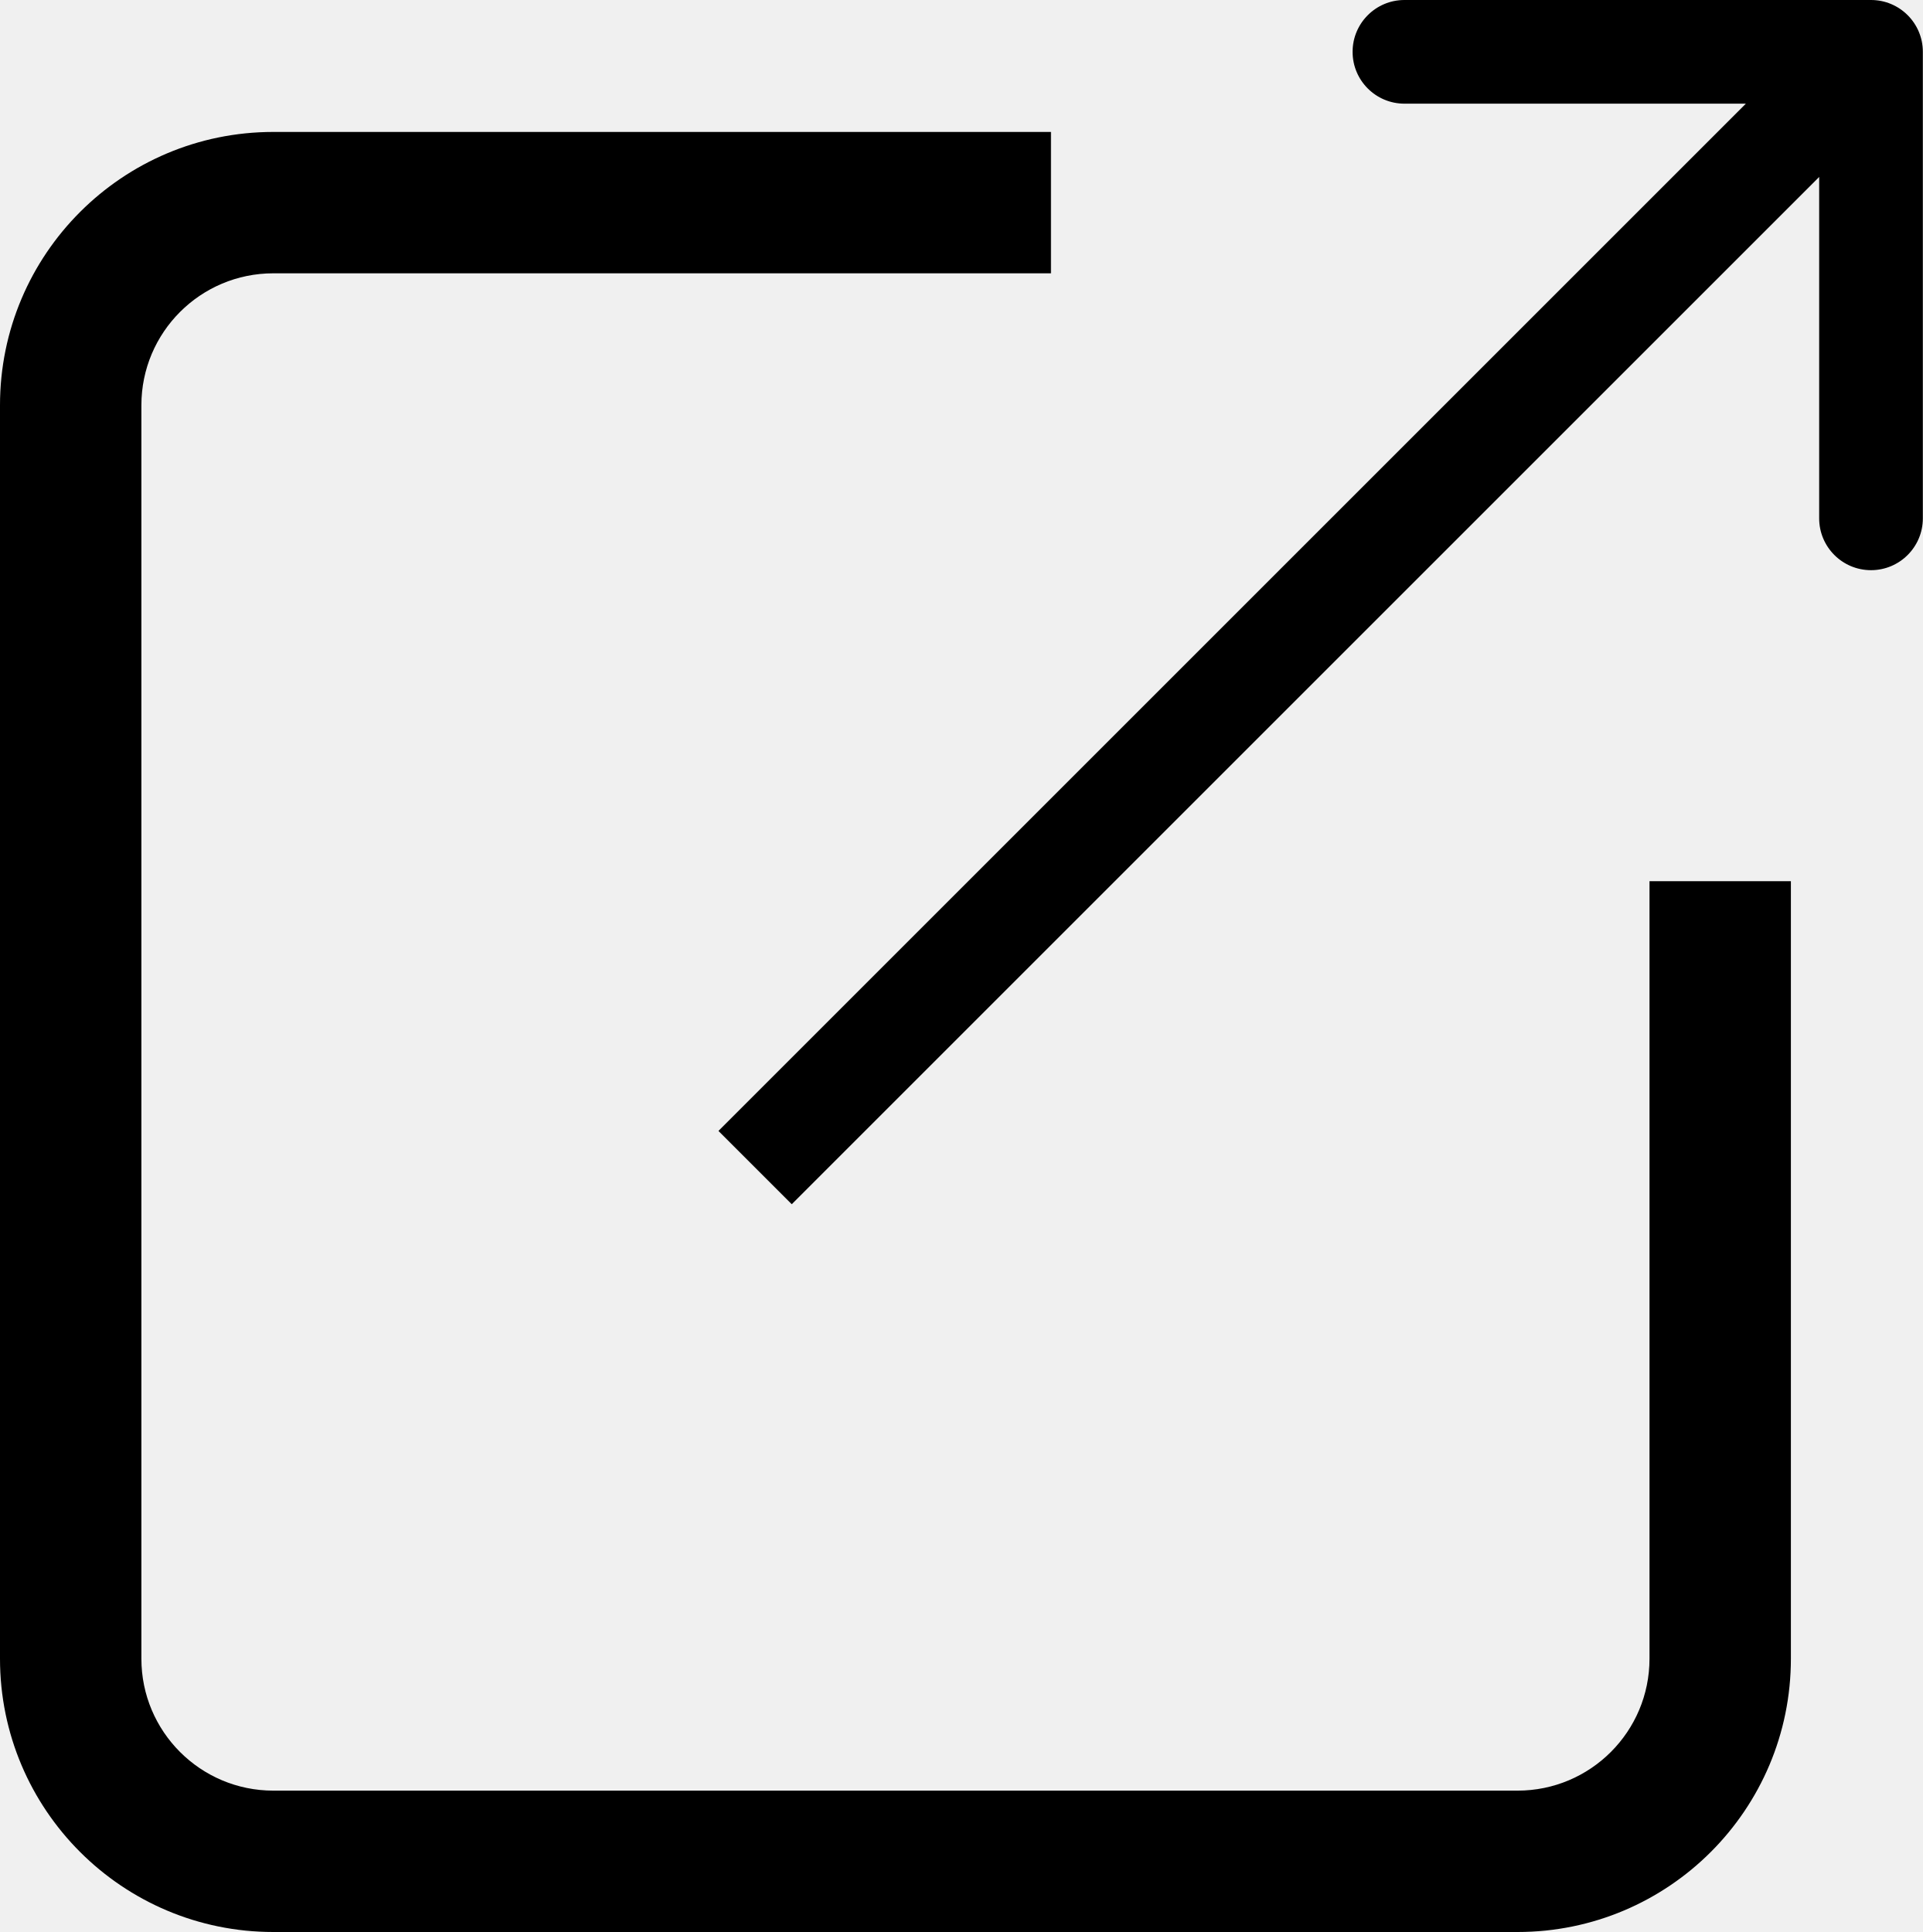
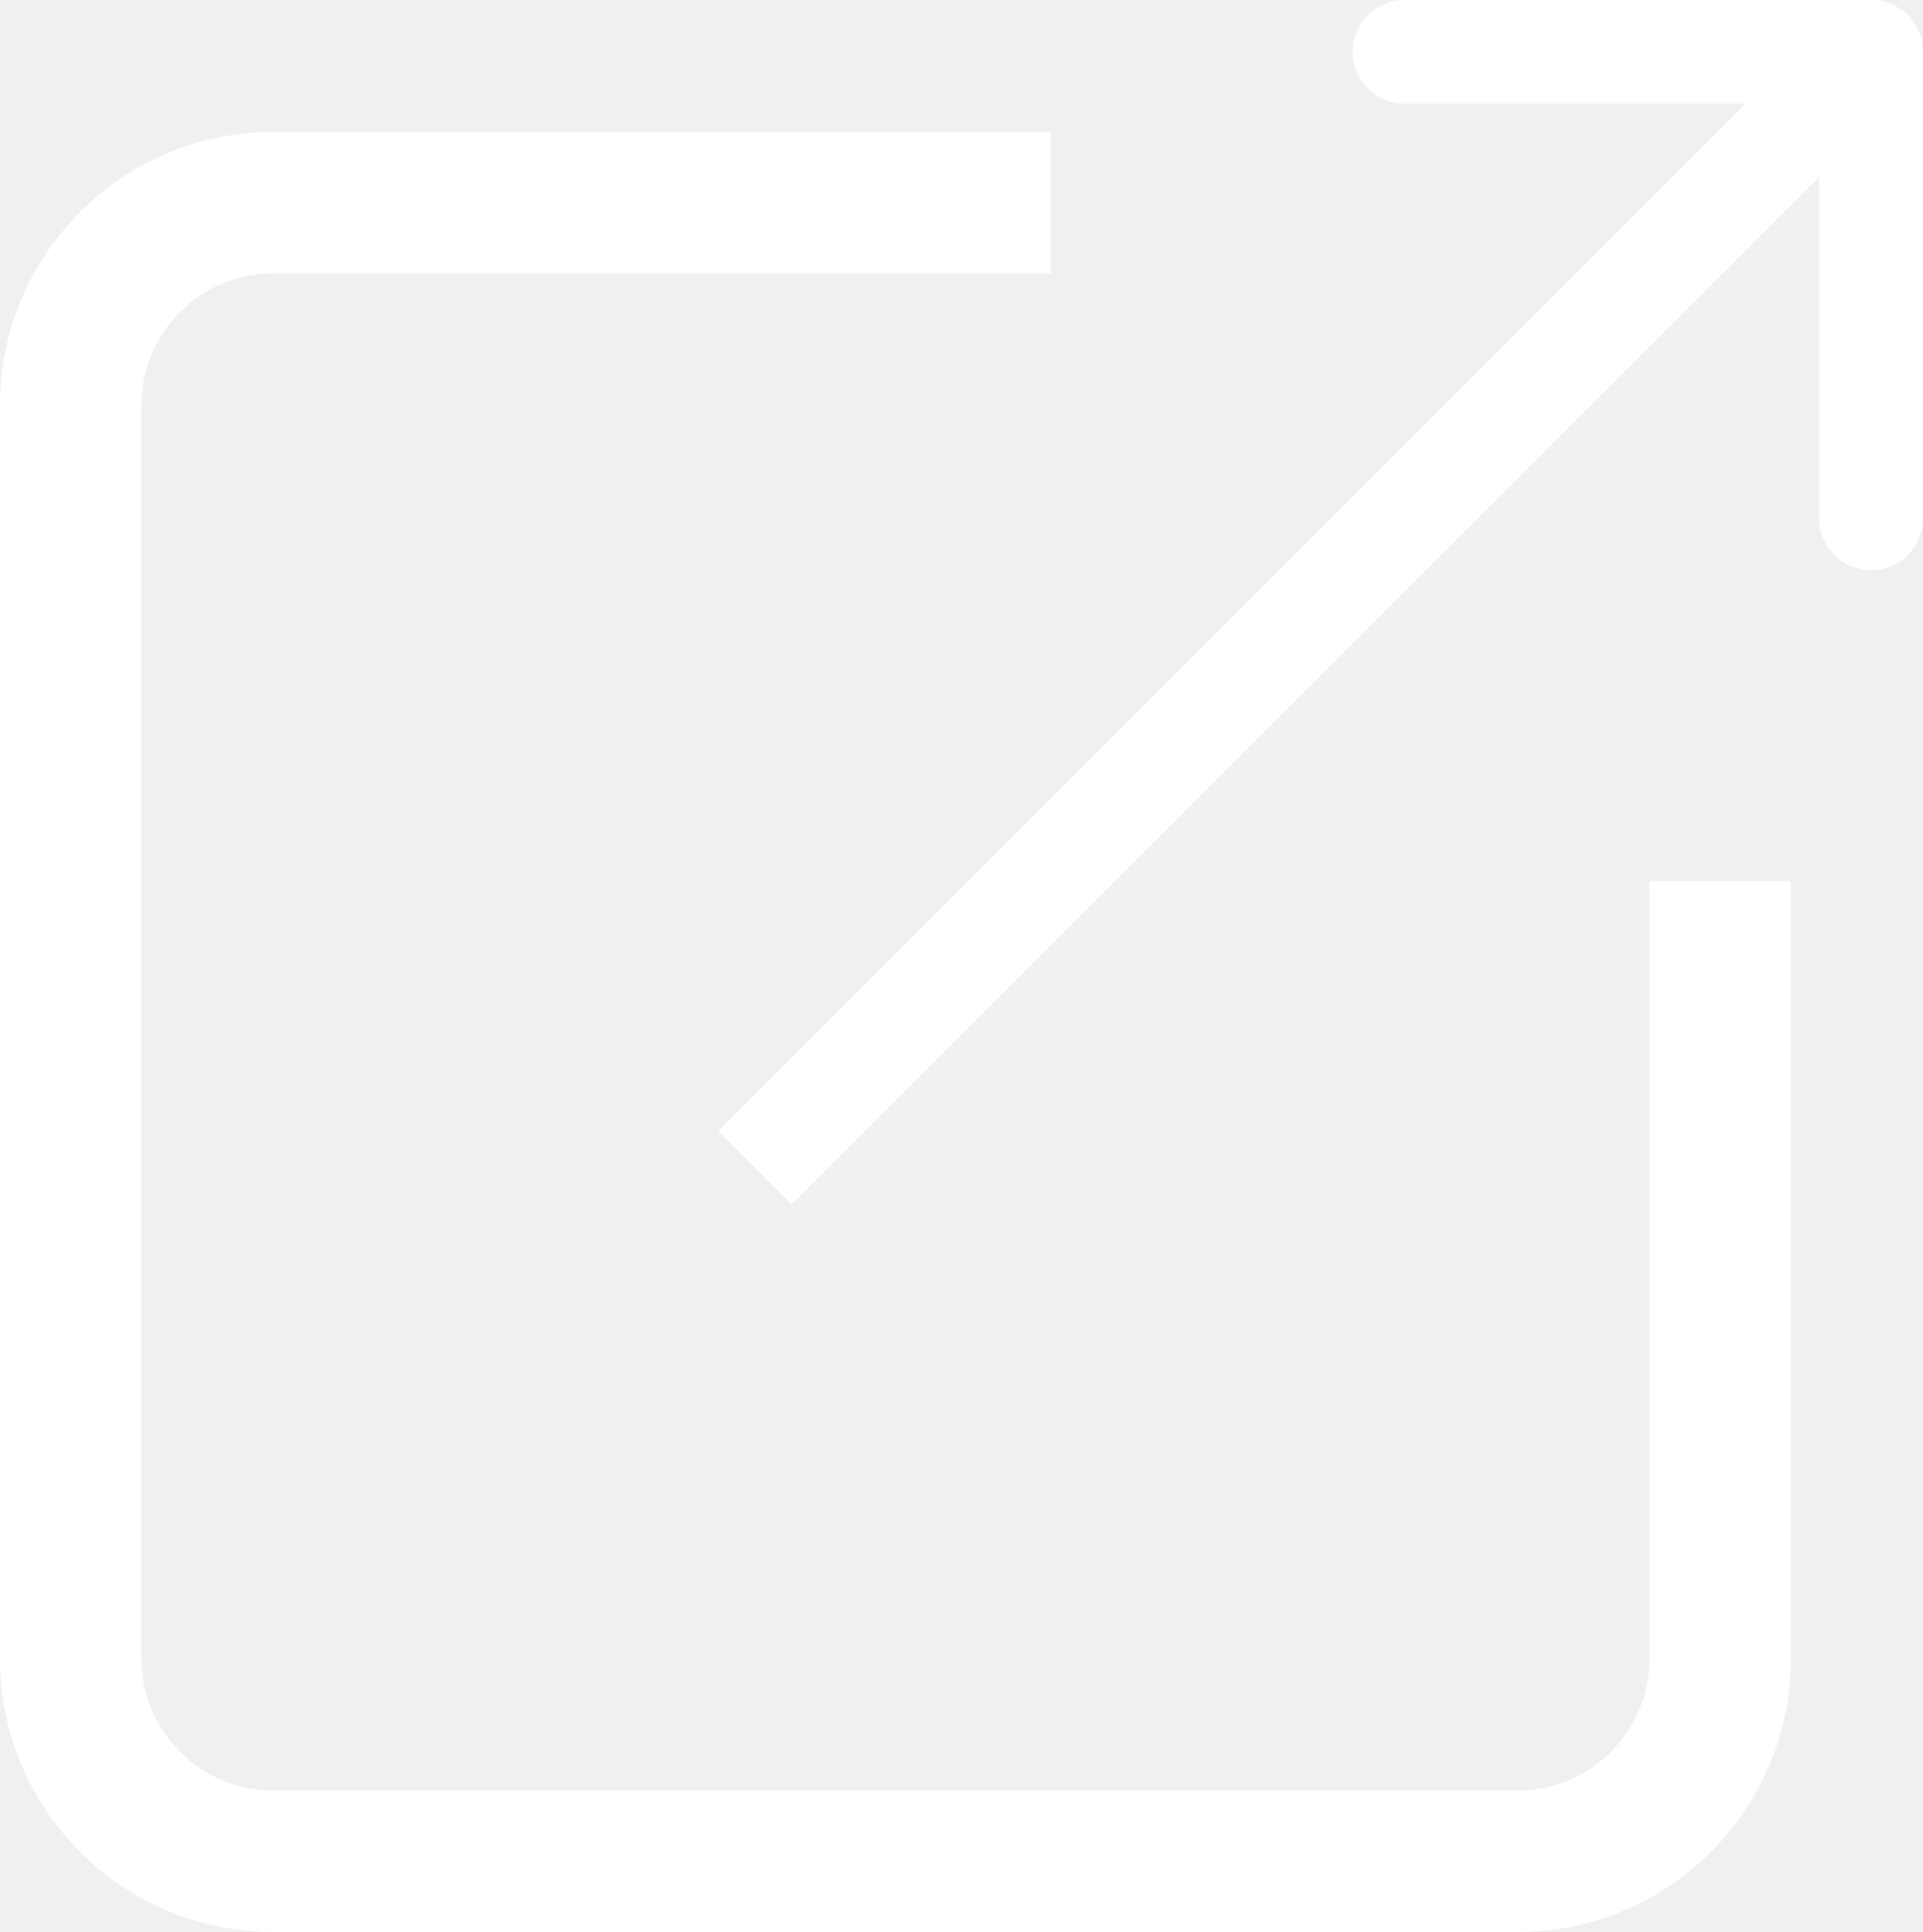
<svg xmlns="http://www.w3.org/2000/svg" width="408" height="410" viewBox="0 0 408 410" fill="none">
-   <path fill-rule="evenodd" clip-rule="evenodd" d="M223 58V28H58C25.968 28 0 53.968 0 86V352C0 384.033 25.968 410 58 410H322C354.033 410 380 384.033 380 352V187H350V352C350 367.464 337.464 380 322 380H58C42.536 380 30 367.464 30 352V86C30 70.536 42.536 58 58 58H223Z" fill="black" />
-   <path d="M160.222 232.222L152.444 240L168 255.556L175.778 247.778L160.222 232.222ZM408 11C408 4.925 403.075 -3.98842e-06 397 -3.73238e-06L298 4.40161e-07C291.925 6.96209e-07 287 4.925 287 11C287 17.075 291.925 22 298 22L386 22L386 110C386 116.075 390.925 121 397 121C403.075 121 408 116.075 408 110L408 11ZM175.778 247.778L404.778 18.778L389.222 3.222L160.222 232.222L175.778 247.778Z" fill="black" />
+   <path fill-rule="evenodd" clip-rule="evenodd" d="M223 58V28H58C25.968 28 0 53.968 0 86V352C0 384.033 25.968 410 58 410H322C354.033 410 380 384.033 380 352V187H350V352C350 367.464 337.464 380 322 380H58C42.536 380 30 367.464 30 352V86C30 70.536 42.536 58 58 58H223Z" fill="white" />
+   <path d="M160.222 232.222L152.444 240L168 255.556L175.778 247.778L160.222 232.222ZM408 11C408 4.925 403.075 -3.98842e-06 397 -3.73238e-06L298 4.40161e-07C291.925 6.96209e-07 287 4.925 287 11C287 17.075 291.925 22 298 22L386 22L386 110C386 116.075 390.925 121 397 121C403.075 121 408 116.075 408 110L408 11ZM175.778 247.778L404.778 18.778L389.222 3.222L160.222 232.222L175.778 247.778Z" fill="white" />
</svg>
